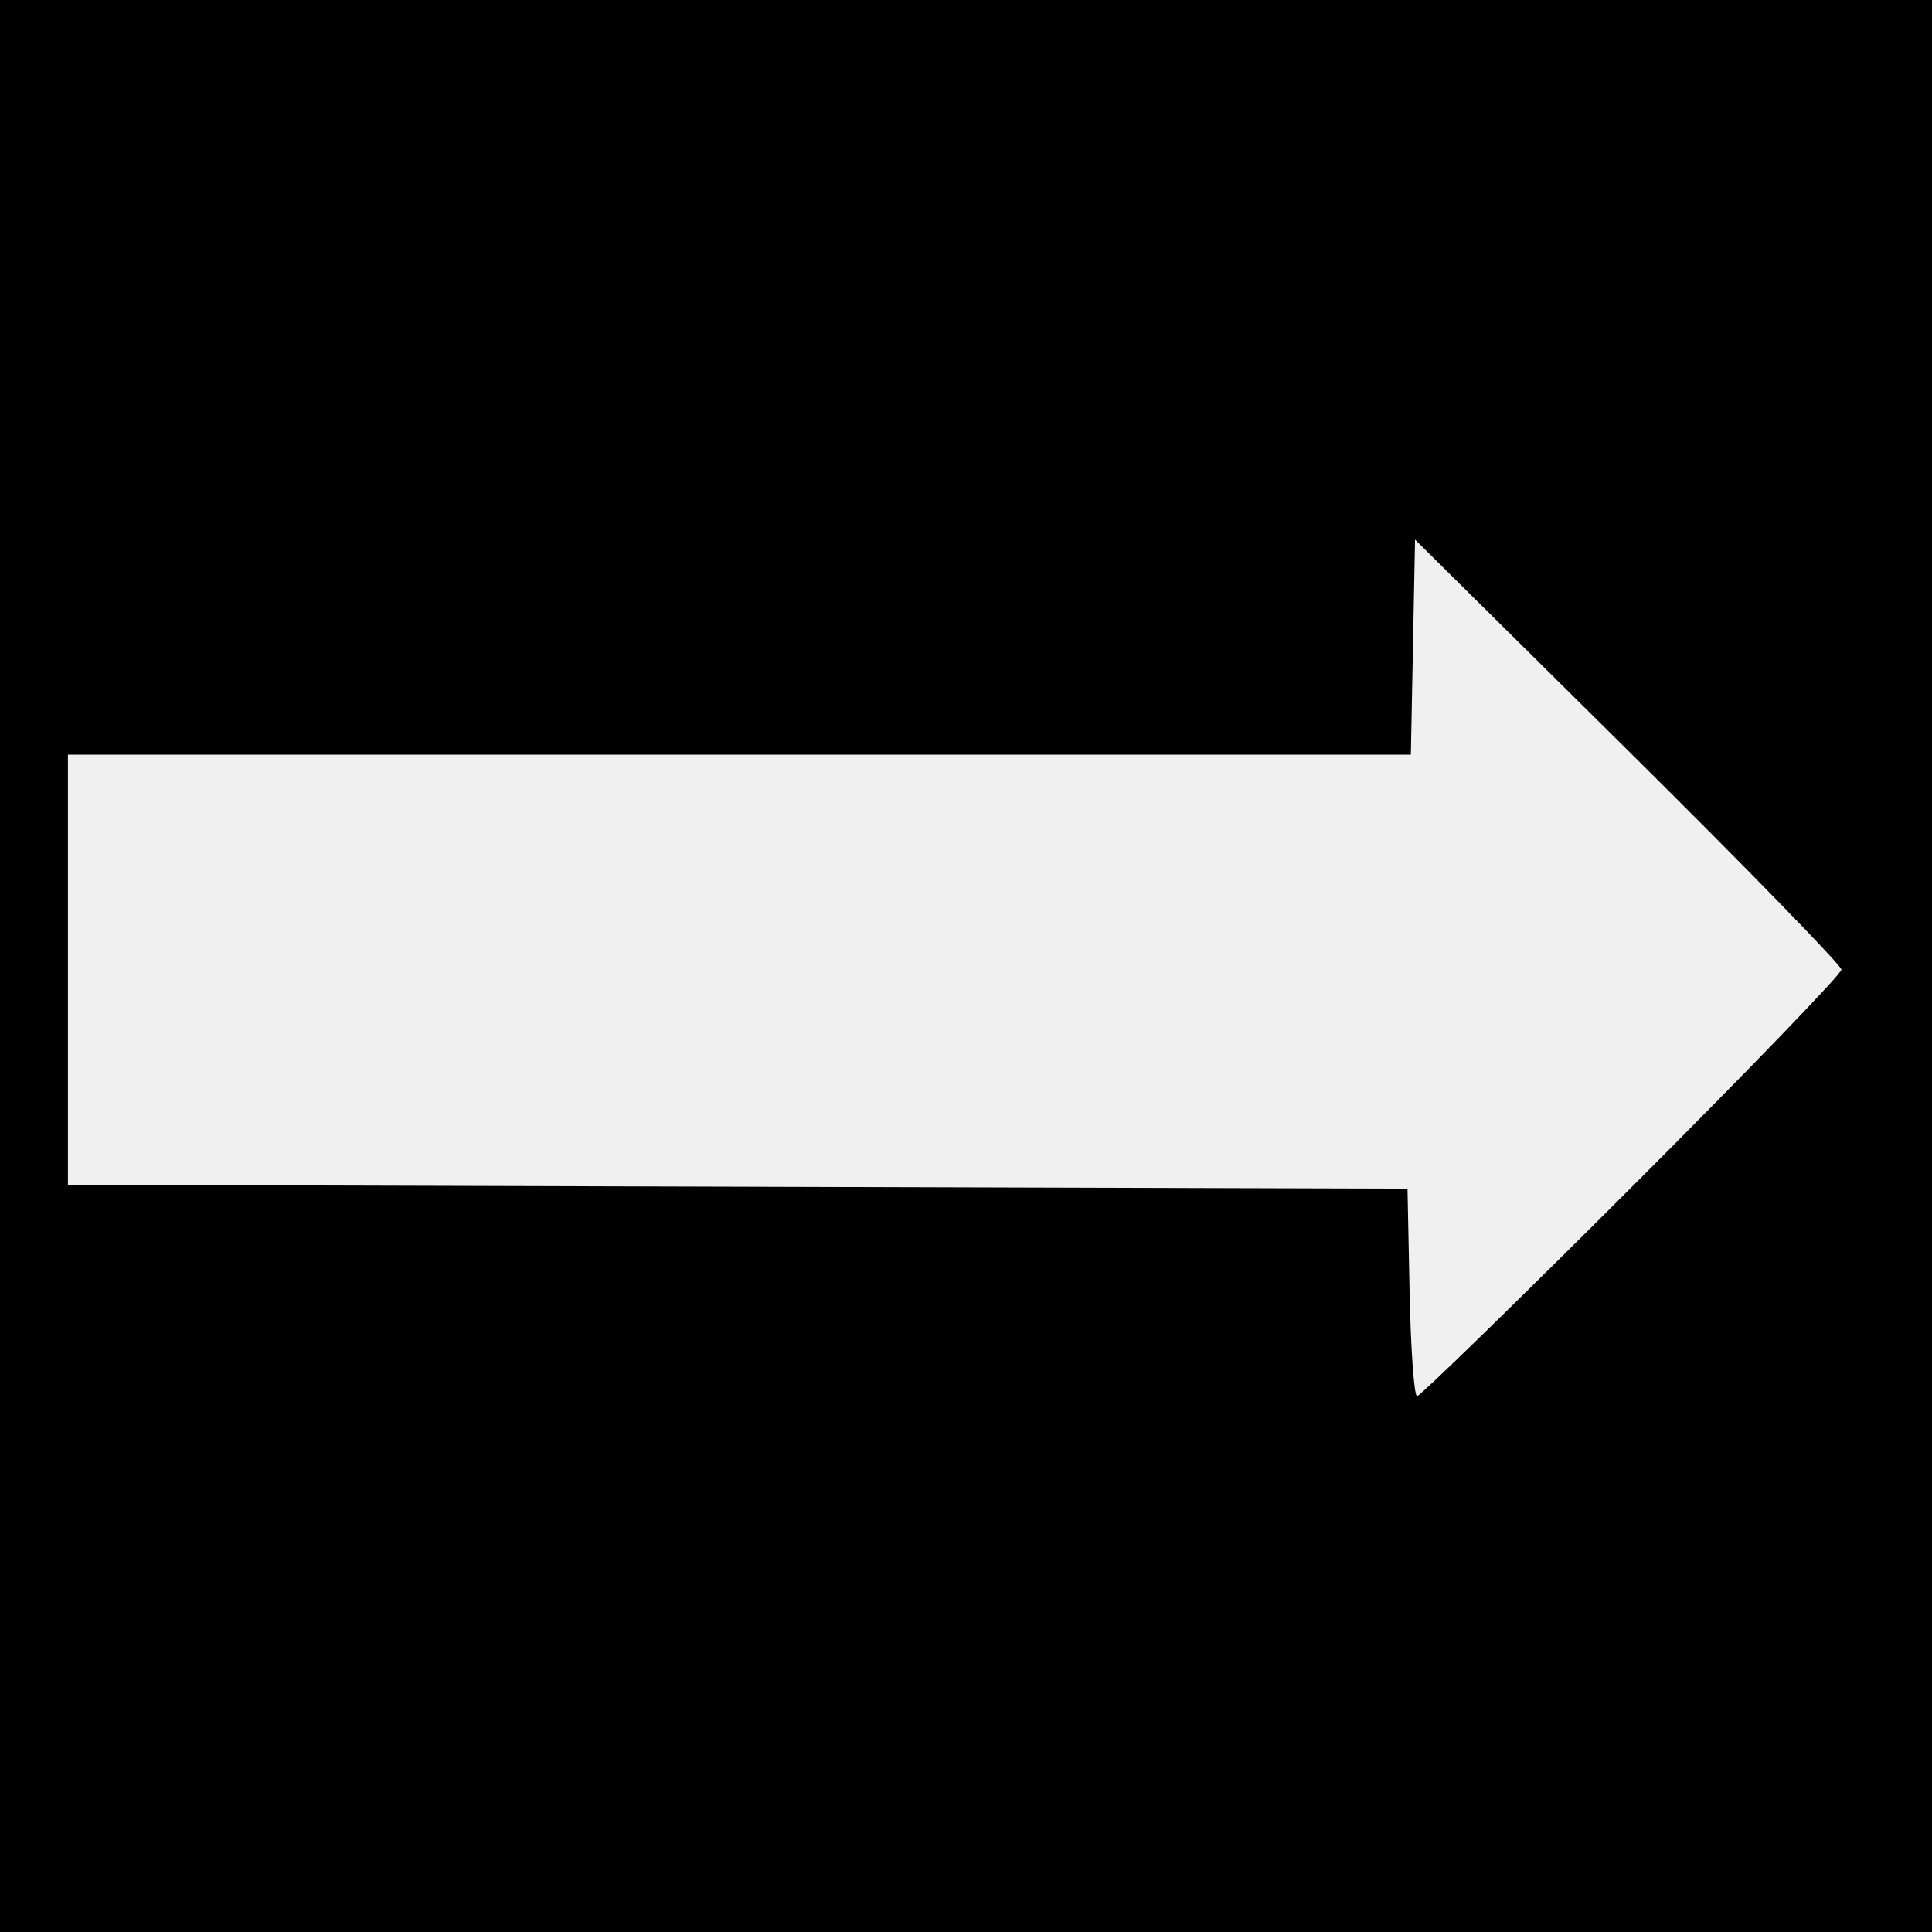
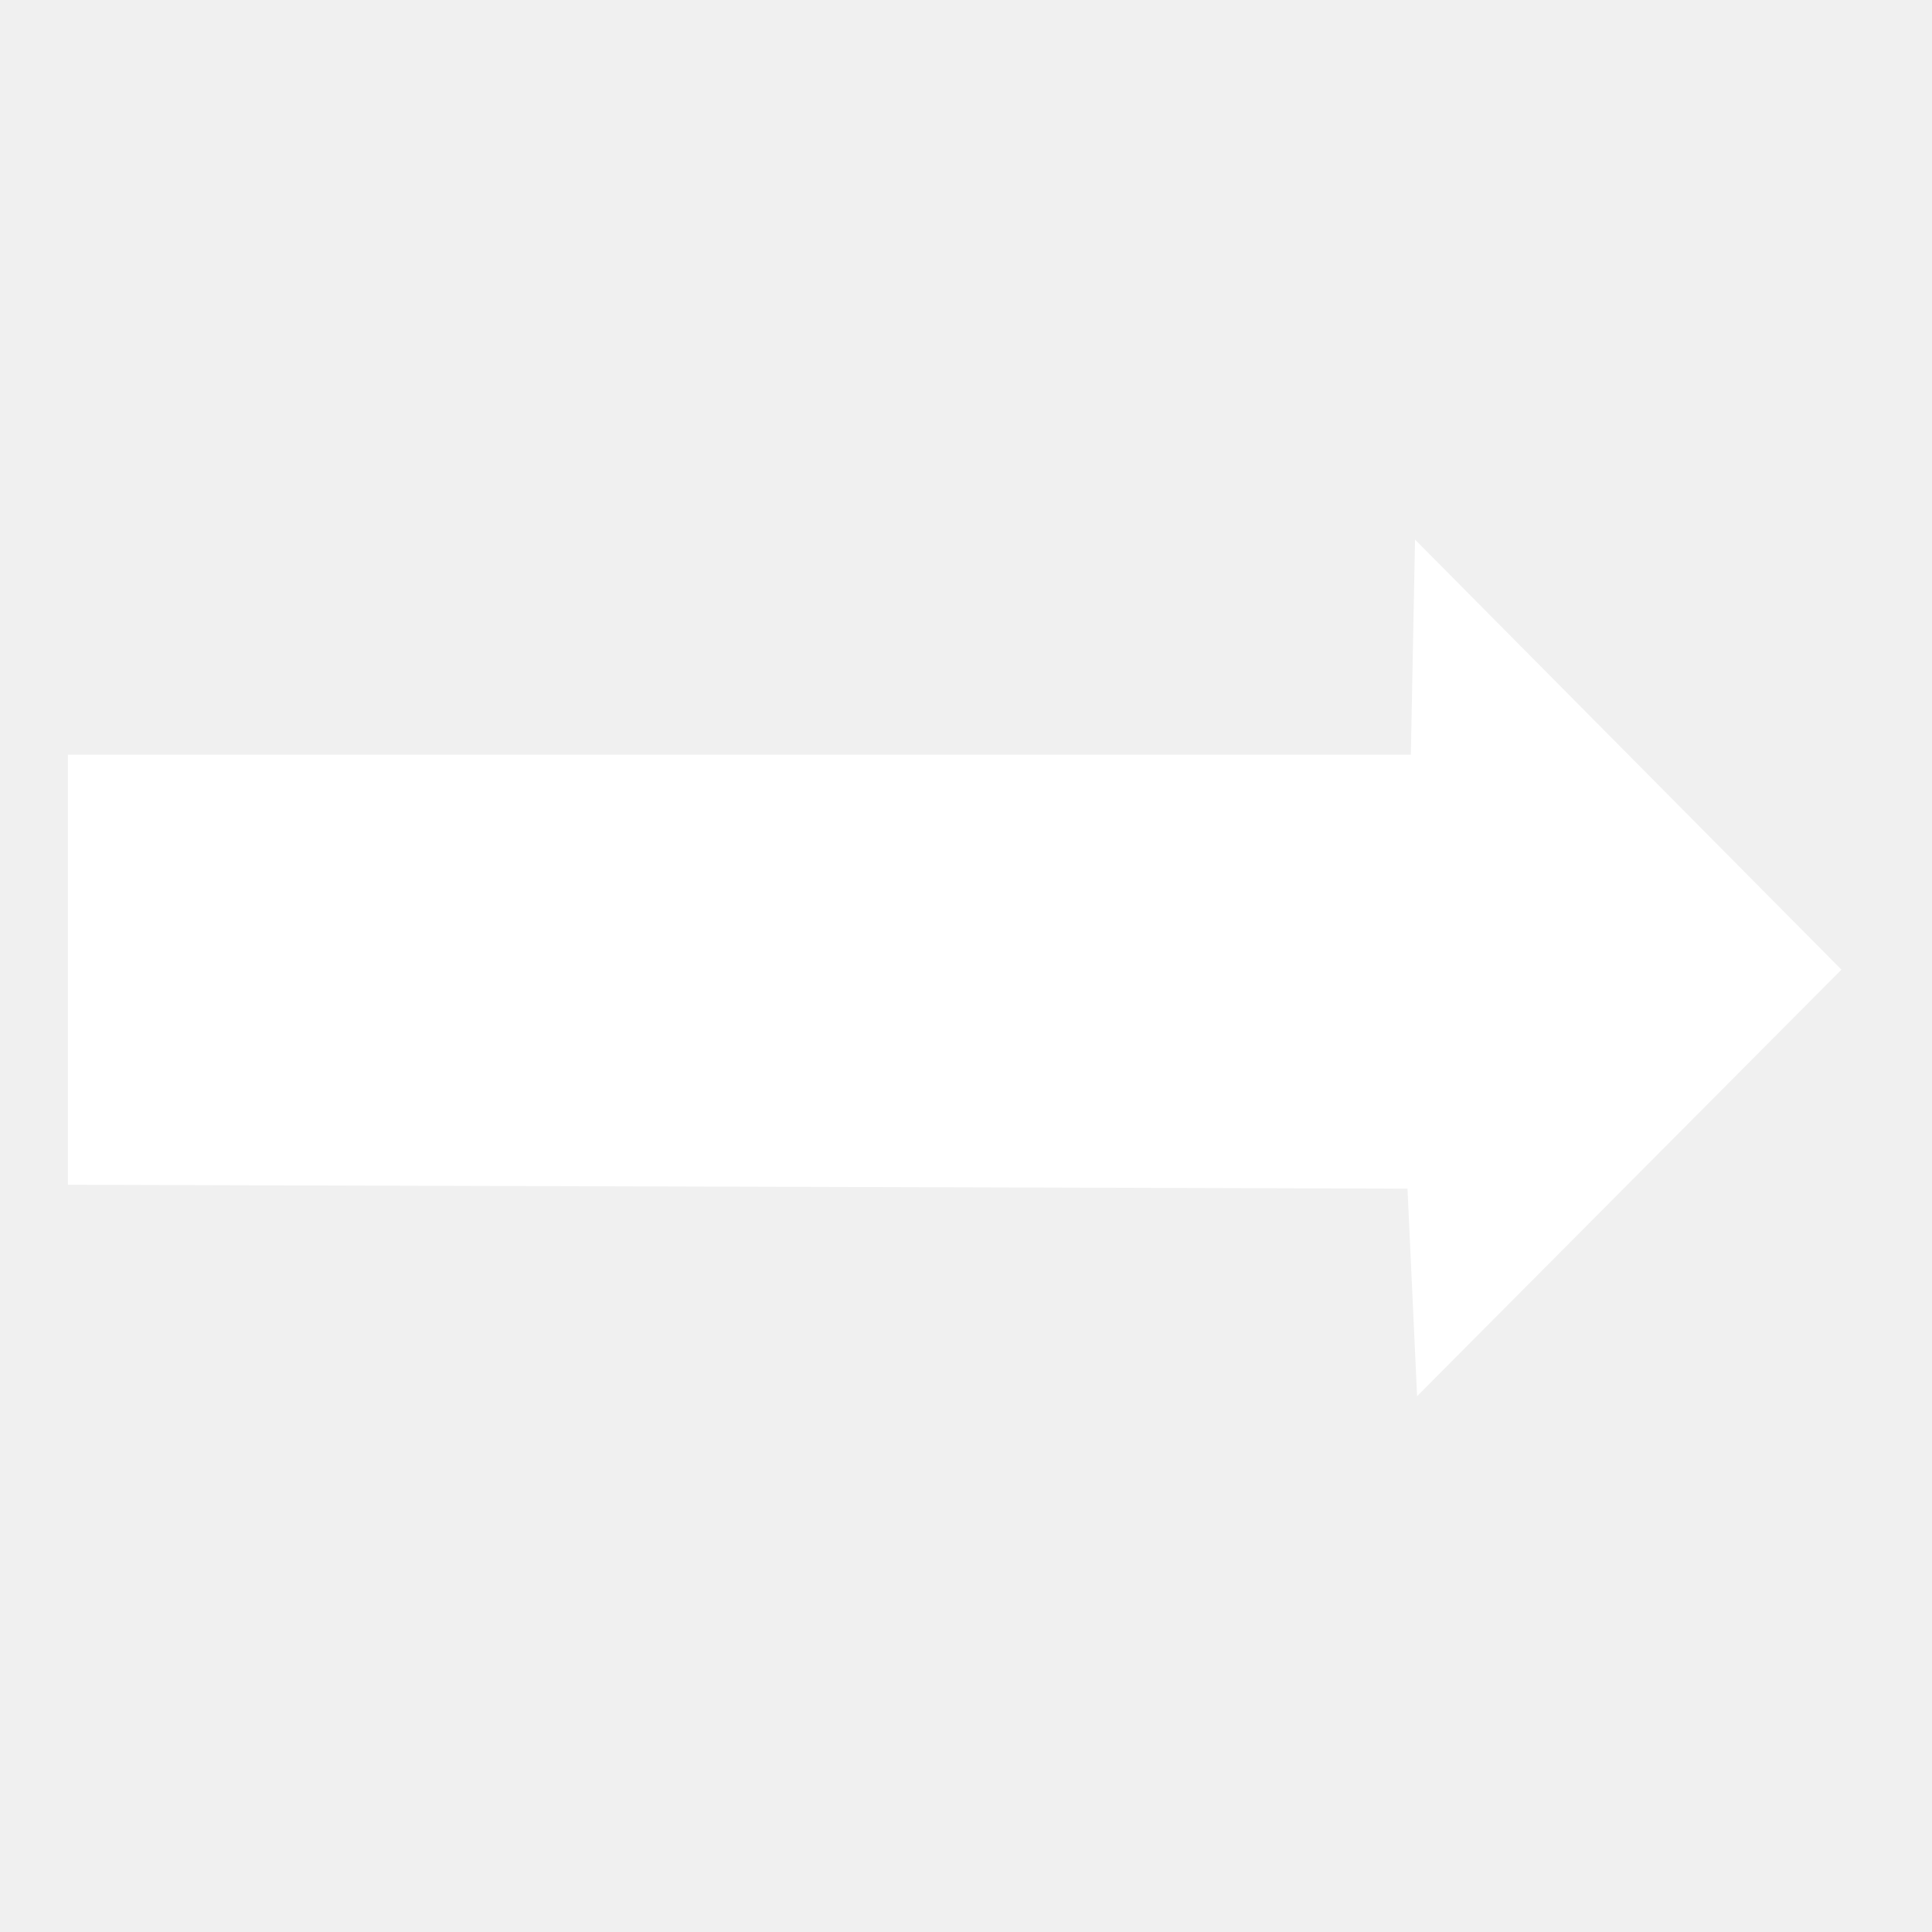
<svg xmlns="http://www.w3.org/2000/svg" version="1.1" width="256" height="256" id="svg3960">
  <defs id="defs3964" />
-   <path d="M 0,128 0,0 l 128,0 128,0 0,128 0,128 -128,0 -128,0 0,-128 z m 216.243,29.257 C 231.51,141.998 244,129.05 244,128.483 c 0,-0.567 -12.713,-13.62 -28.25,-29.007 L 187.5,71.5 187.223,85.75 186.945,100 97.973,100 9,100 l 0,28.495 0,28.495 88.75,0.255 88.75,0.255 0.278,13.75 c 0.153,7.562 0.6,13.75 0.993,13.75 0.393,0 13.206,-12.484 28.472,-27.743 z" id="path3970" style="fill:#000000" />
+   <path d="M 244,128.483 187.5,71.5 186.945,100 9,100 9,156.989 186.5,157.5 187.772,185 z" id="path3970" style="fill:#ffffff" />
</svg>
